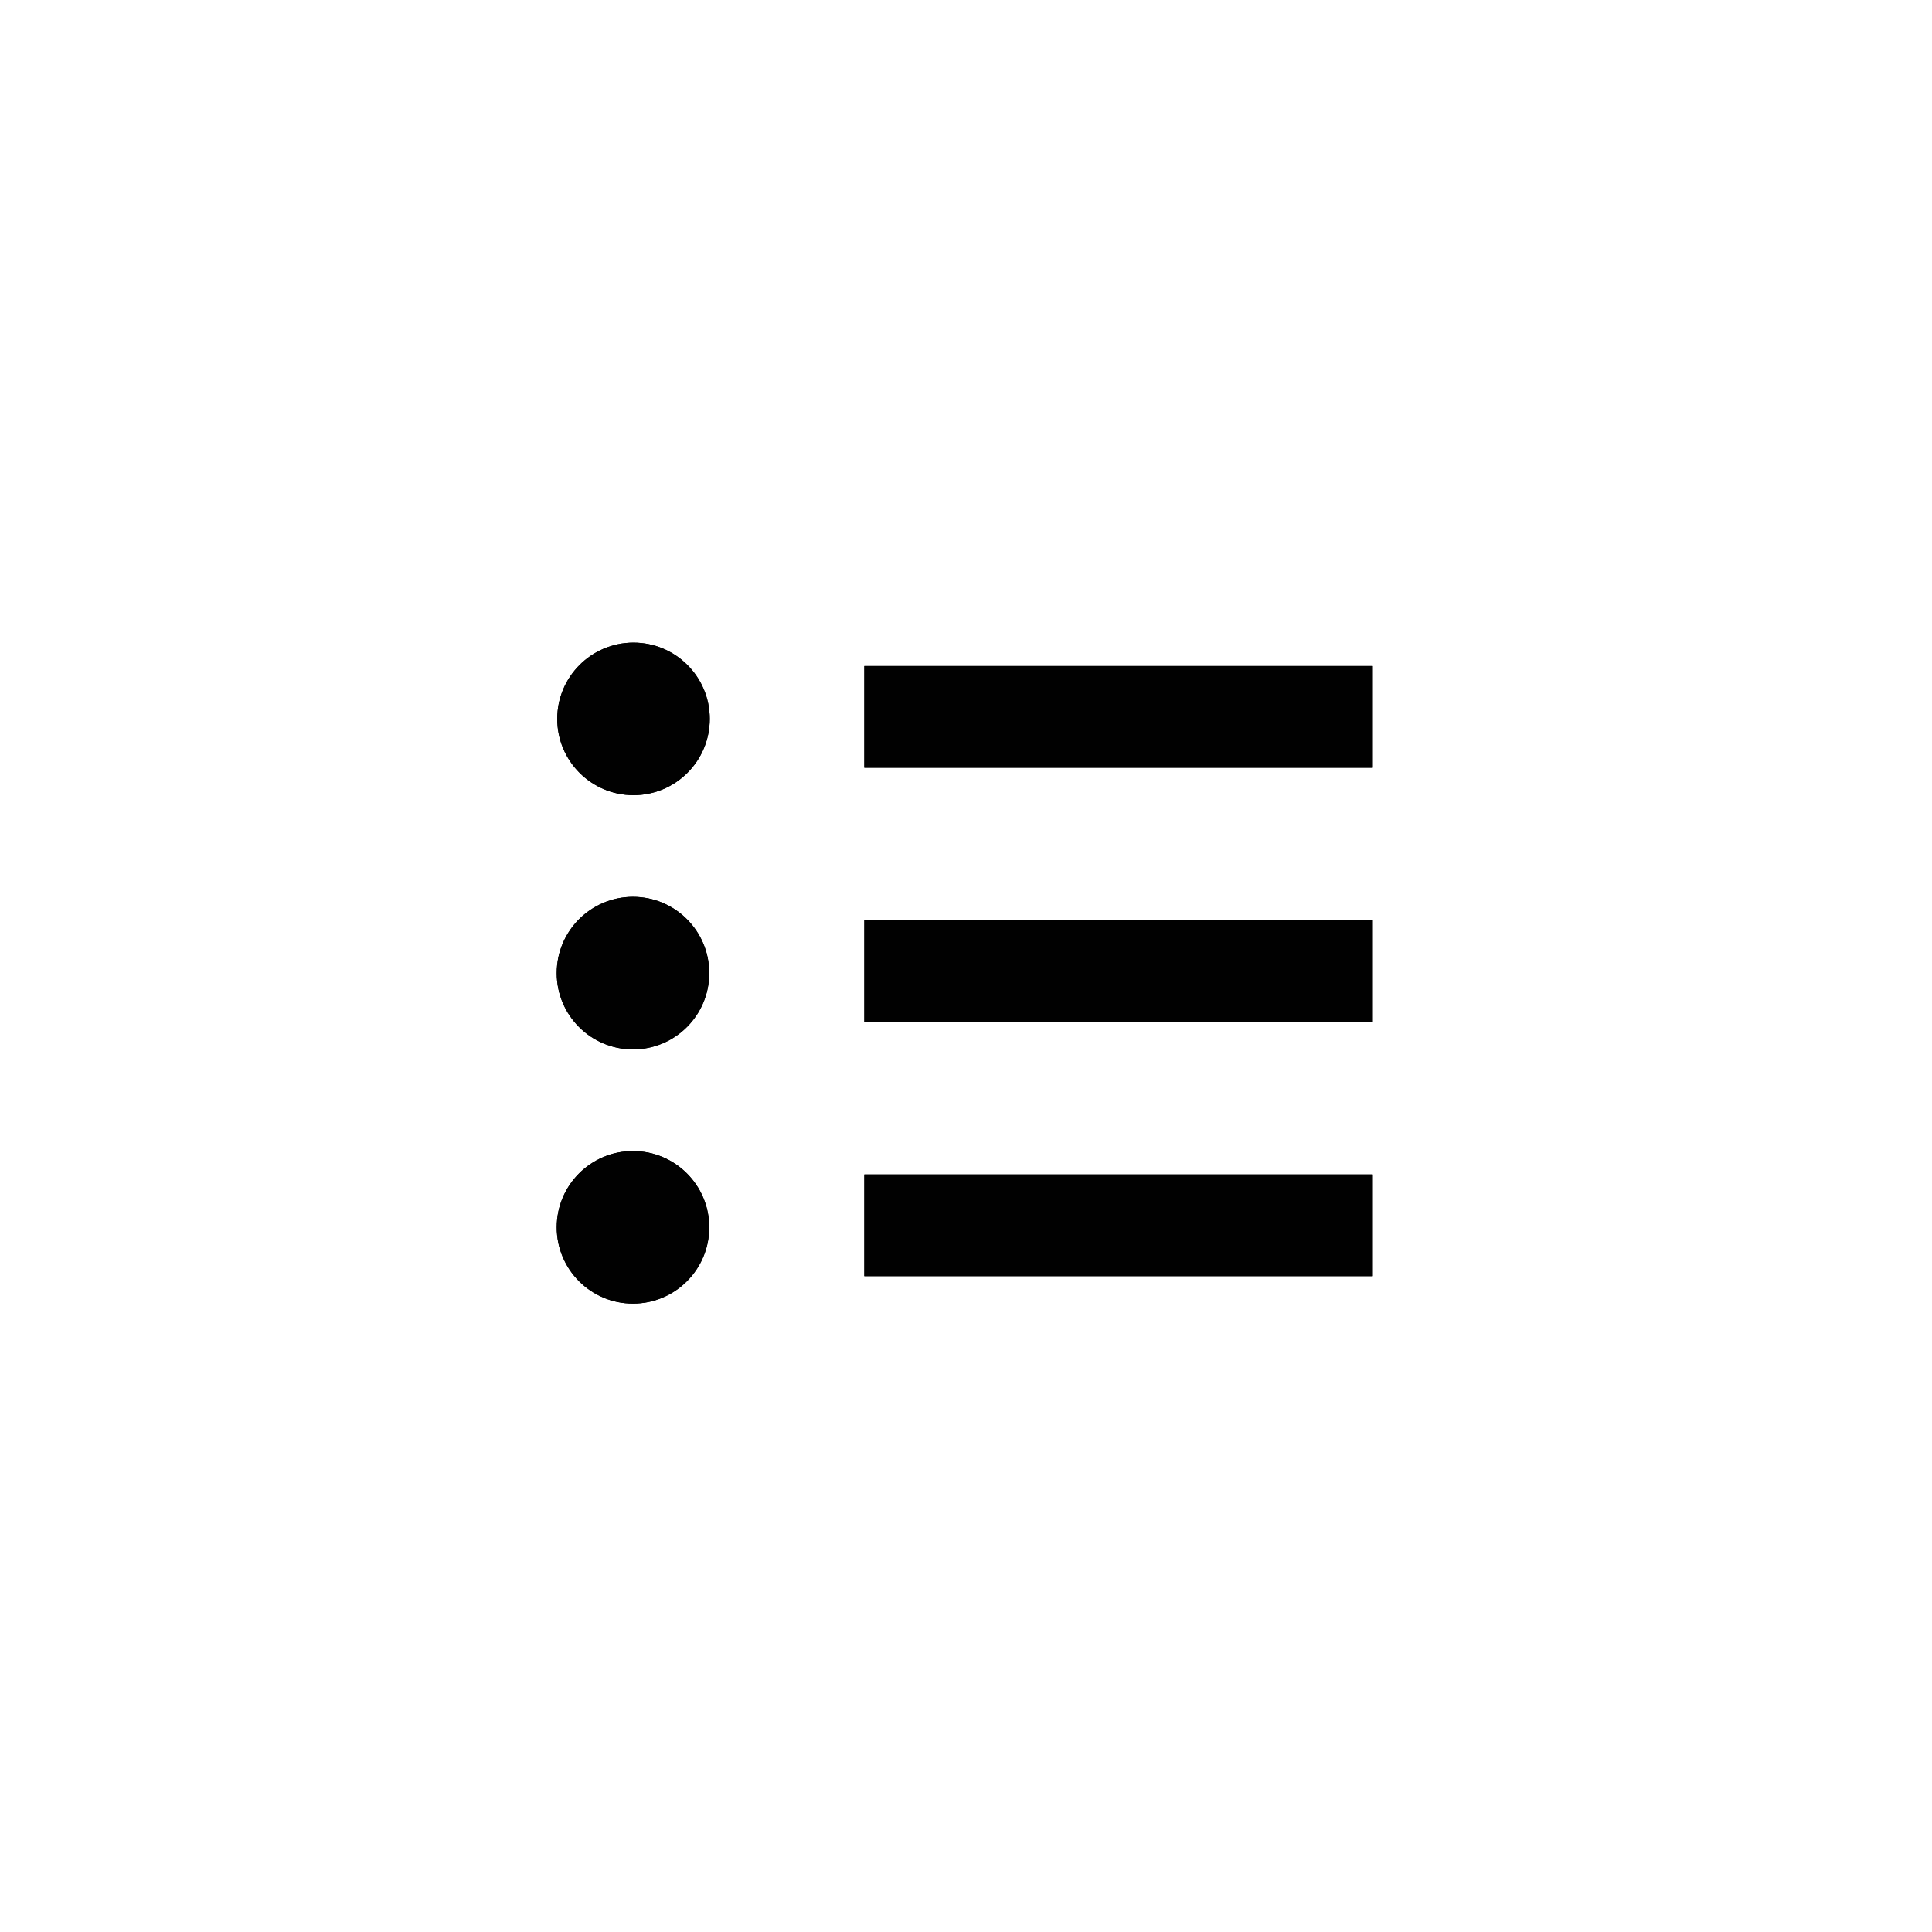
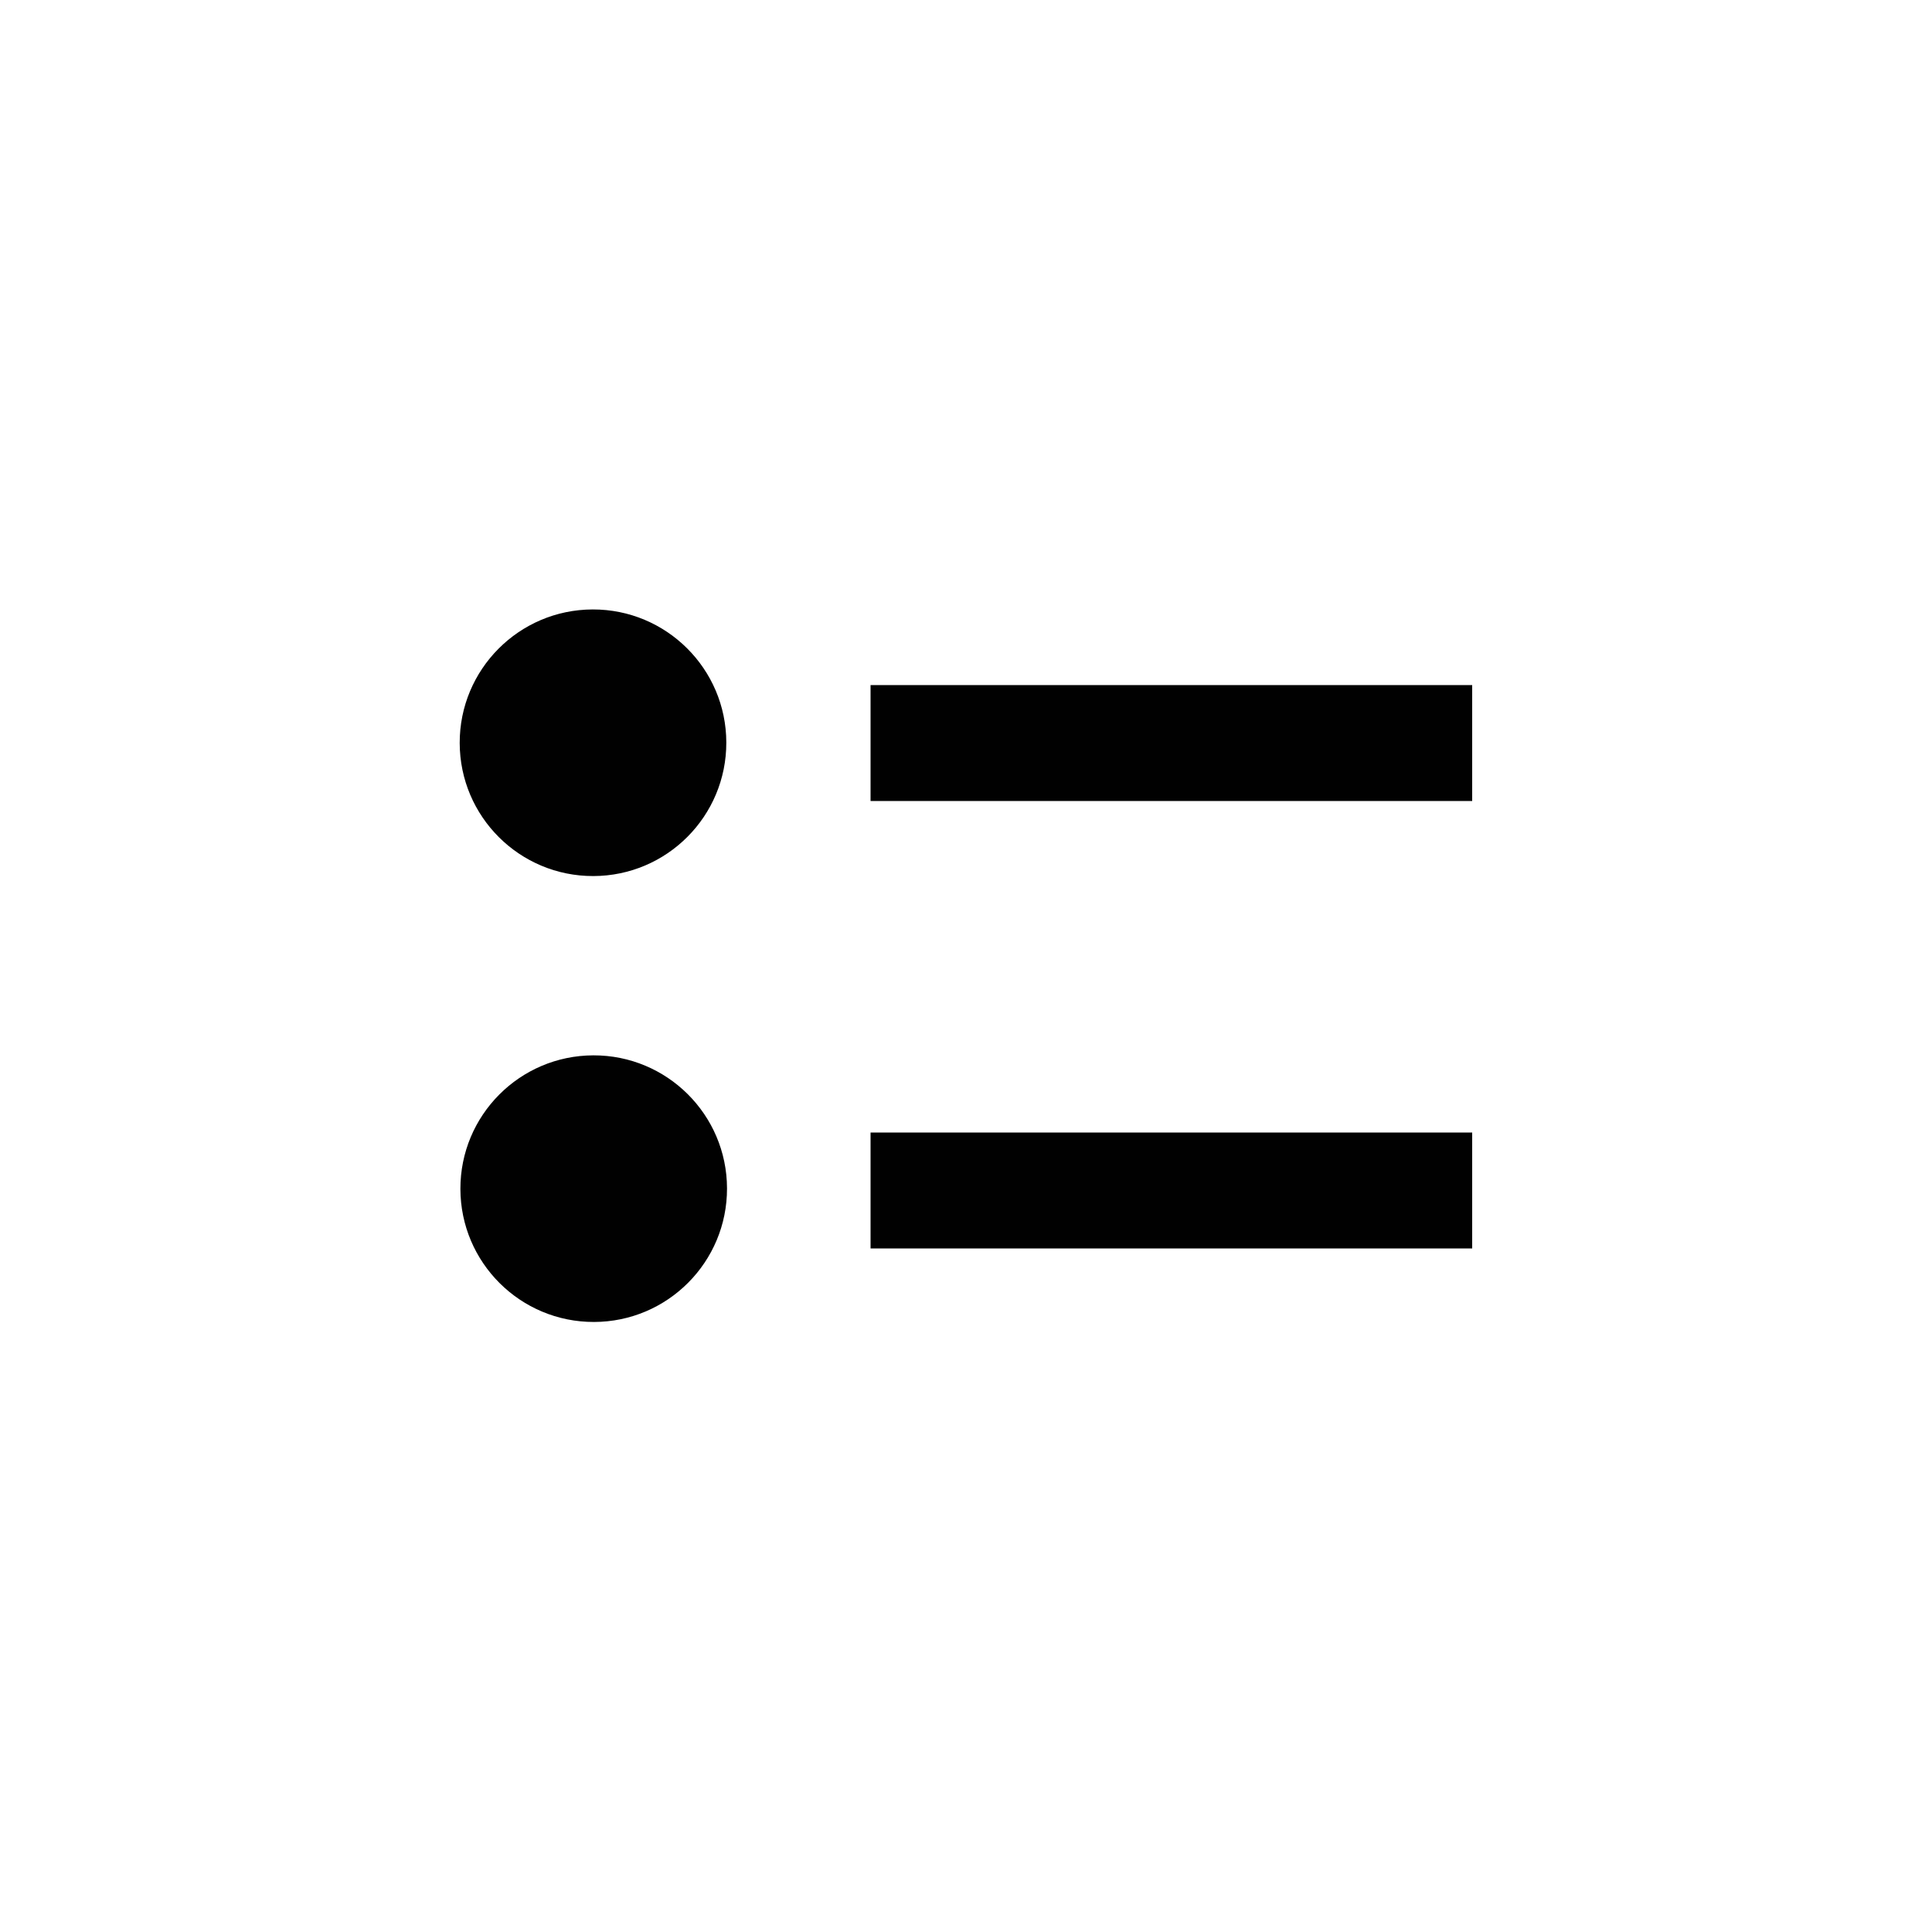
- <svg xmlns="http://www.w3.org/2000/svg" id="Layer_1" data-name="Layer 1" viewBox="0 0 38 38">
+ <svg xmlns="http://www.w3.org/2000/svg" id="Layer_1" data-name="Layer 1" viewBox="0 0 50 50">
  <defs>
    <style>
      .cls-1 {
        fill: none;
      }

      .cls-2 {
        fill: #010101;
      }
    </style>
  </defs>
  <g>
-     <rect class="cls-1" width="38" height="38" />
+     <rect class="cls-1" width="50" height="50" />
    <g>
-       <path class="cls-2" d="M17,20.1v-2l10,0v2Z" />
-       <path class="cls-2" d="M17,15.1v-2l10,0v2Z" />
-       <path class="cls-2" d="M17,25.1v-2l10,0v2Z" />
-       <circle class="cls-2" cx="12.49" cy="14.11" r="1.5" transform="matrix(1, 0, 0, 1, -0.03, 0.03)" />
-       <circle class="cls-2" cx="12.5" cy="19.11" r="1.5" transform="matrix(1, 0, 0, 1, -0.05, 0.03)" />
-       <circle class="cls-2" cx="12.51" cy="24.11" r="1.5" transform="matrix(1, 0, 0, 1, -0.06, 0.03)" />
-       <path class="cls-2" d="M17,20.1v-2l10,0v2Z" />
-       <path class="cls-2" d="M17,15.1v-2l10,0v2Z" />
-       <path class="cls-2" d="M17,25.1v-2l10,0v2Z" />
-       <circle class="cls-2" cx="12.49" cy="14.11" r="1.5" transform="matrix(1, 0, 0, 1, -0.03, 0.03)" />
-       <circle class="cls-2" cx="12.5" cy="19.11" r="1.5" transform="matrix(1, 0, 0, 1, -0.05, 0.03)" />
-       <circle class="cls-2" cx="12.51" cy="24.11" r="1.5" transform="matrix(1, 0, 0, 1, -0.06, 0.03)" />
+       <circle class="cls-2" cx="15.35" cy="19.22" r="3.45" transform="translate(-0.05 0.04) rotate(-0.14)" />
+       <circle class="cls-2" cx="15.37" cy="30.76" r="3.45" transform="translate(-0.08 0.04) rotate(-0.14)" />
+       <path class="cls-2" d="M22.53,20.73v-3l15.57,0v3Z" />
+       <path class="cls-2" d="M22.53,32.31v-3l15.57,0v3Z" />
    </g>
  </g>
</svg>
